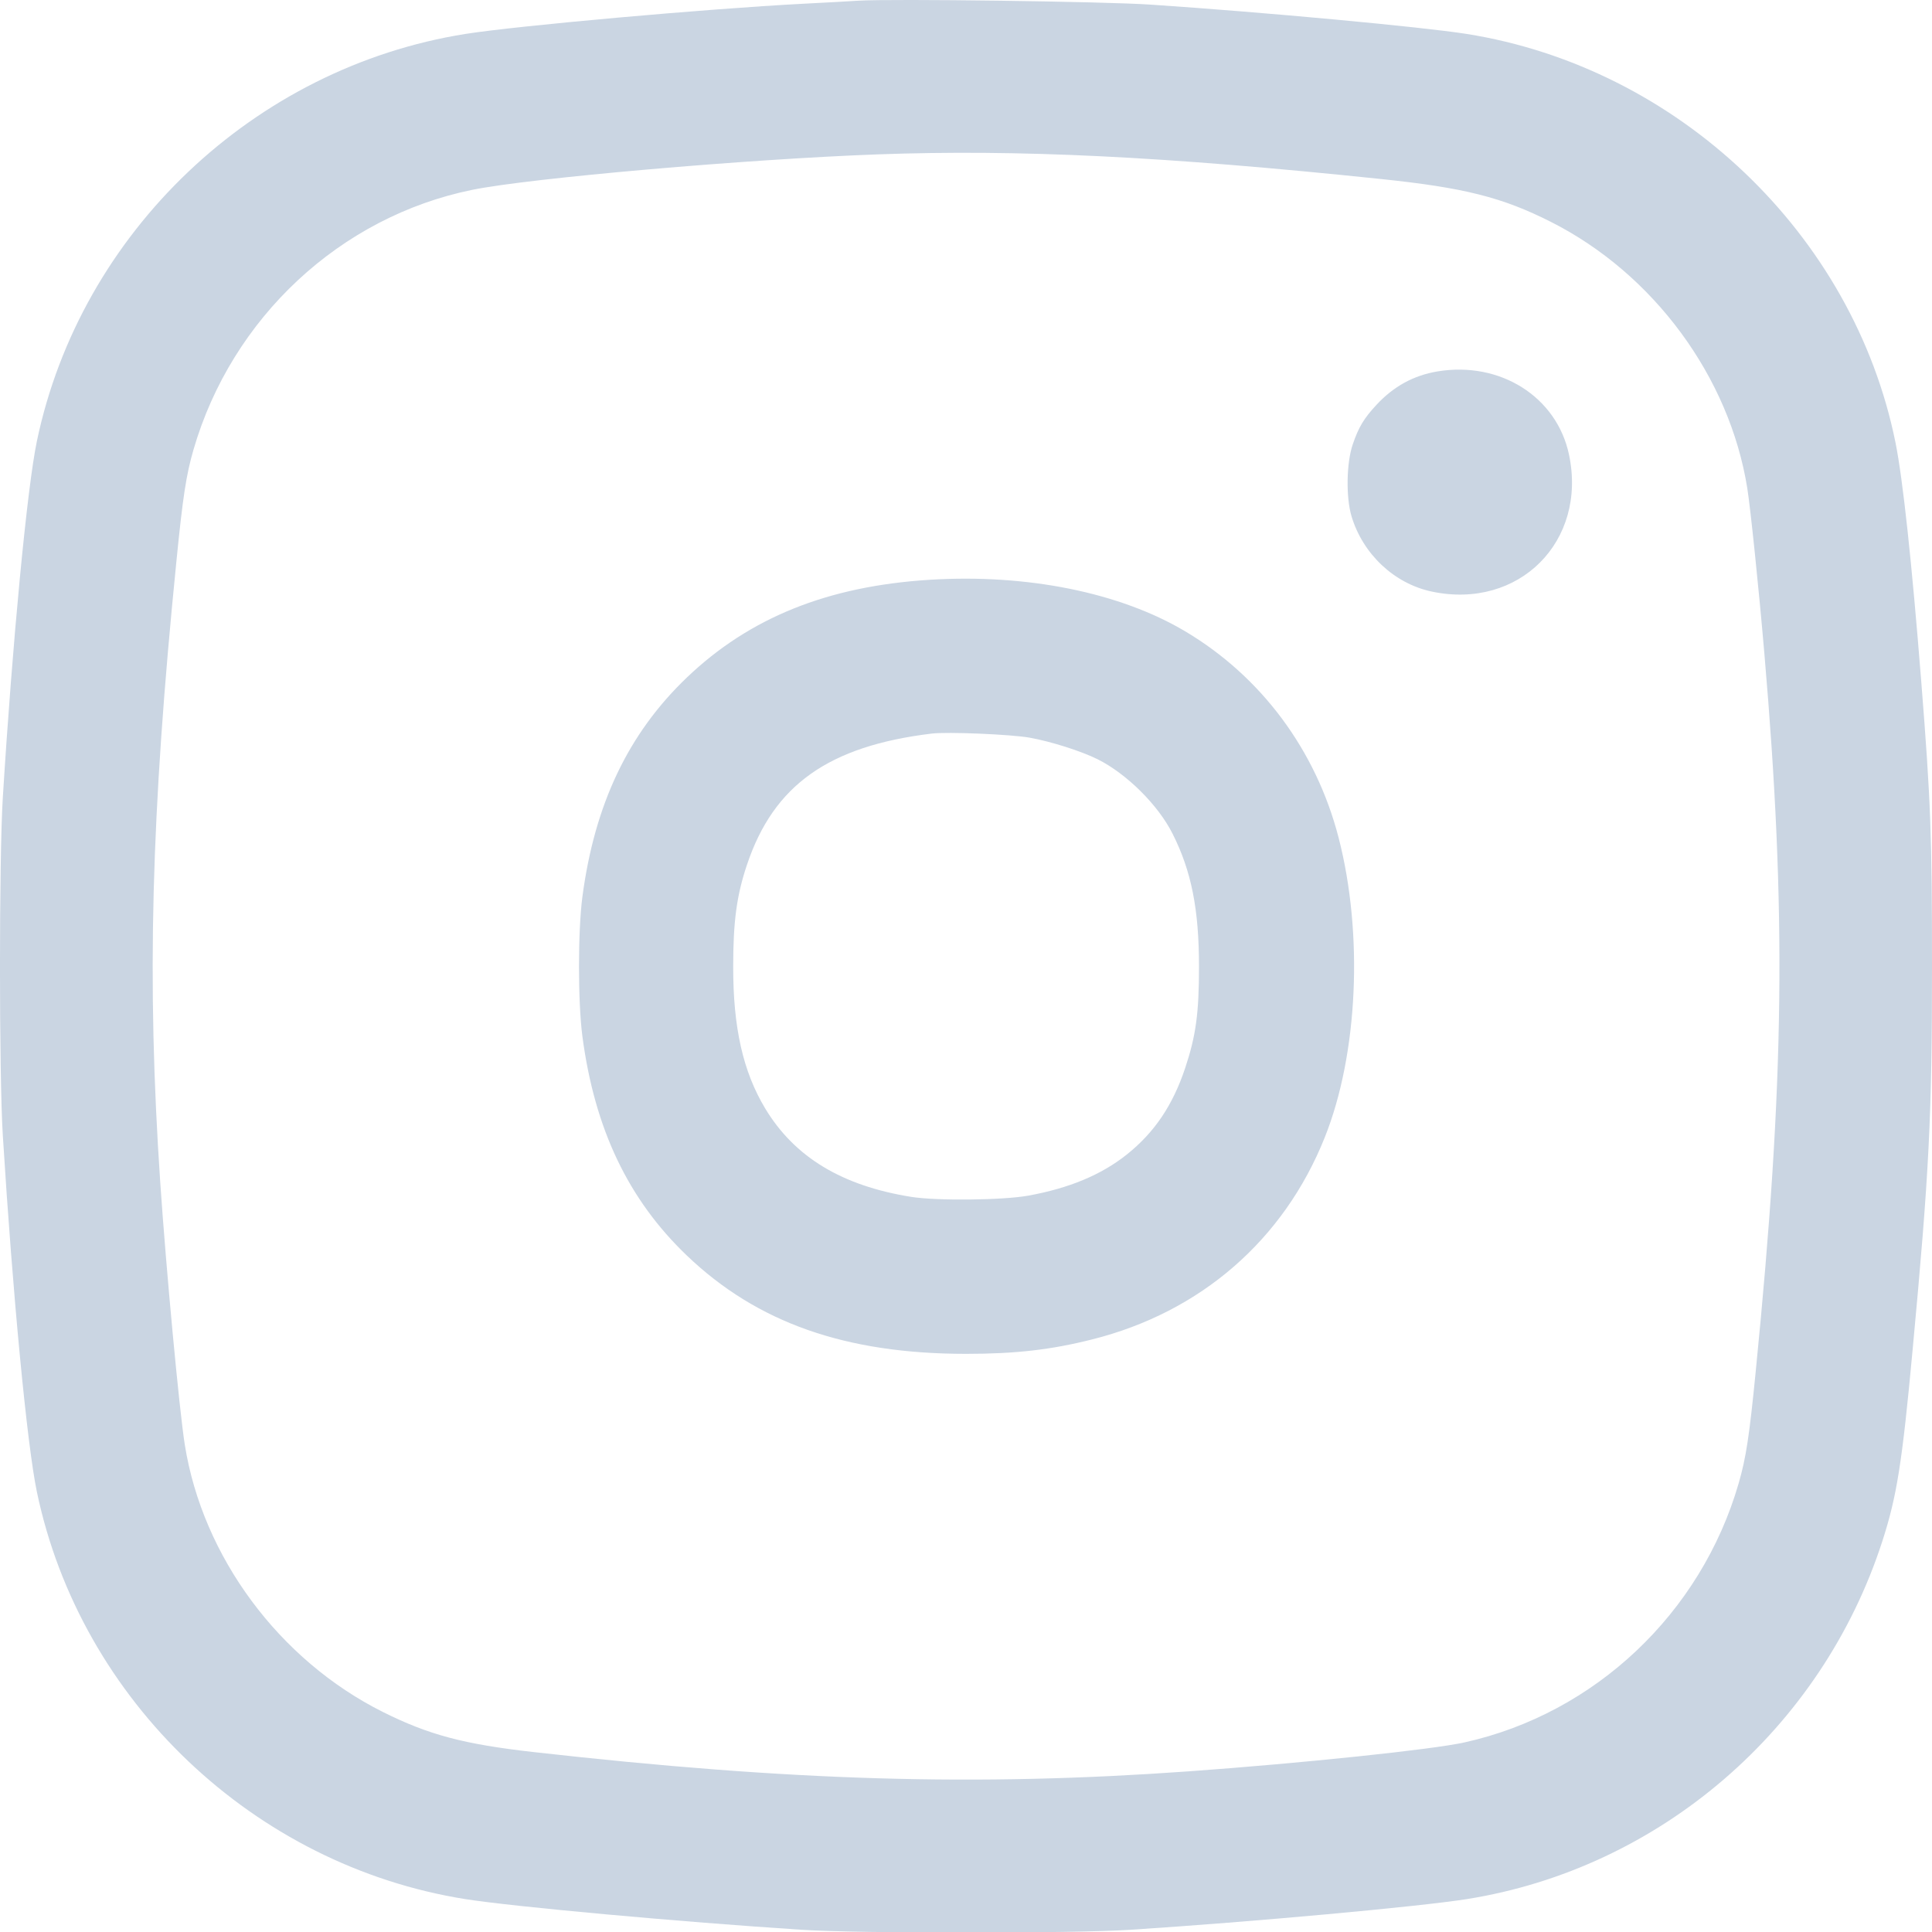
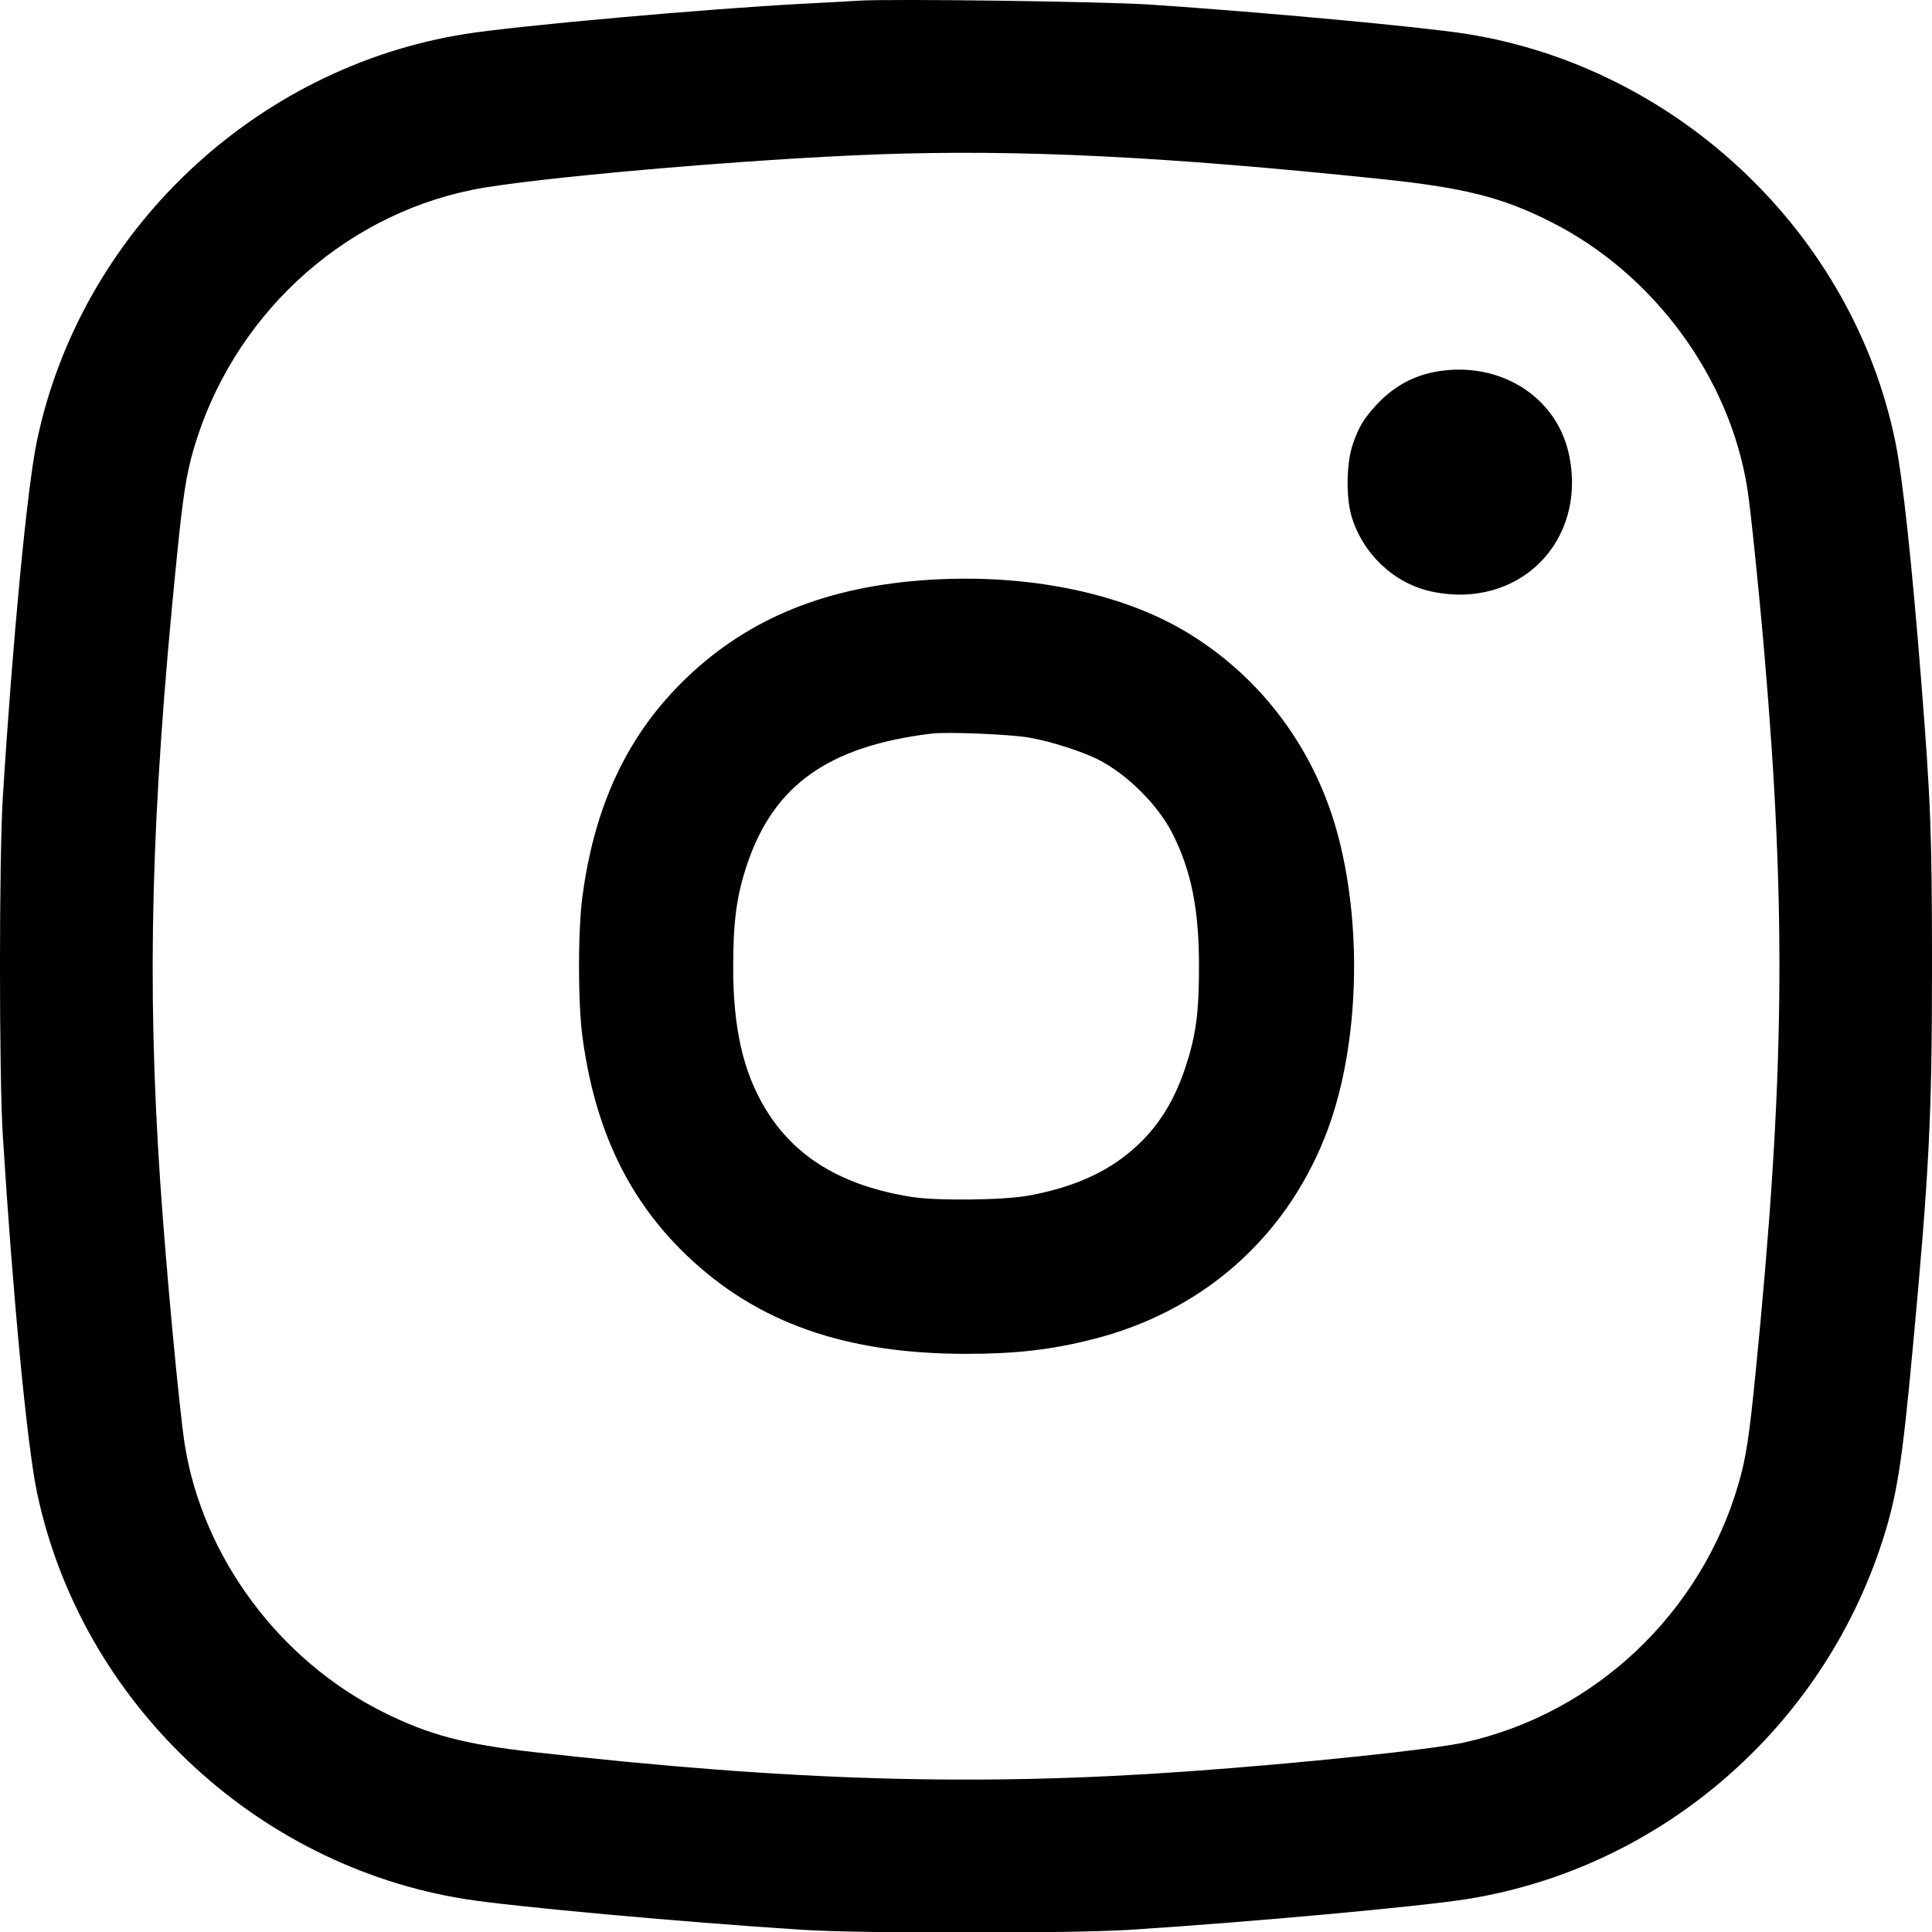
<svg xmlns="http://www.w3.org/2000/svg" width="20" height="20" viewBox="0 0 20 20" fill="none">
-   <path fill-rule="evenodd" clip-rule="evenodd" d="M8.888 0.007C8.821 0.012 8.561 0.026 8.31 0.039C7.316 0.091 5.359 0.266 4.82 0.351C2.631 0.698 0.834 2.404 0.382 4.566C0.281 5.046 0.129 6.644 0.029 8.259C-0.01 8.885 -0.01 11.128 0.029 11.752C0.132 13.41 0.28 14.958 0.382 15.445C0.834 17.606 2.631 19.313 4.82 19.66C5.315 19.738 7.033 19.895 8.299 19.977C8.895 20.016 11.106 20.016 11.703 19.977C12.968 19.895 14.686 19.738 15.181 19.66C17.181 19.343 18.857 17.9 19.486 15.954C19.636 15.49 19.691 15.144 19.799 13.977C19.971 12.134 20 11.555 20 10.006C20 8.642 19.987 8.298 19.889 7.058C19.79 5.809 19.698 4.959 19.622 4.581C19.186 2.425 17.374 0.699 15.181 0.351C14.719 0.278 13.092 0.127 11.914 0.048C11.432 0.015 9.226 -0.014 8.888 0.007ZM9.088 1.598C7.737 1.647 5.488 1.843 4.89 1.965C3.522 2.243 2.399 3.29 2.003 4.655C1.927 4.917 1.893 5.14 1.826 5.812C1.563 8.434 1.518 10.159 1.659 12.242C1.72 13.142 1.856 14.597 1.913 14.956C2.098 16.117 2.89 17.185 3.963 17.722C4.44 17.96 4.802 18.056 5.529 18.138C8.198 18.438 10.107 18.494 12.303 18.337C13.486 18.252 14.832 18.111 15.162 18.037C16.512 17.737 17.609 16.7 17.998 15.357C18.075 15.092 18.109 14.867 18.175 14.199C18.474 11.184 18.495 9.45 18.265 6.769C18.206 6.081 18.121 5.264 18.088 5.055C17.904 3.901 17.117 2.833 16.055 2.297C15.551 2.042 15.157 1.943 14.294 1.853C12.054 1.619 10.544 1.545 9.088 1.598ZM14.88 3.845C14.634 3.886 14.426 4 14.249 4.191C14.12 4.33 14.065 4.42 14.004 4.599C13.938 4.79 13.932 5.147 13.991 5.345C14.109 5.737 14.434 6.042 14.822 6.124C15.723 6.315 16.433 5.605 16.242 4.705C16.115 4.107 15.529 3.737 14.88 3.845ZM9.622 6.002C8.568 6.068 7.759 6.394 7.111 7.013C6.504 7.593 6.156 8.324 6.029 9.283C5.982 9.639 5.982 10.372 6.029 10.729C6.156 11.688 6.504 12.418 7.111 12.998C7.838 13.693 8.753 14.015 10.001 14.015C10.511 14.015 10.88 13.973 11.304 13.866C12.429 13.584 13.29 12.836 13.714 11.774C14.058 10.914 14.115 9.669 13.857 8.671C13.623 7.766 13.057 7.004 12.27 6.536C11.593 6.133 10.63 5.939 9.622 6.002ZM9.645 7.594C8.578 7.723 8.009 8.127 7.733 8.951C7.626 9.269 7.59 9.537 7.59 10.006C7.589 10.639 7.692 11.094 7.922 11.476C8.226 11.979 8.715 12.275 9.433 12.39C9.696 12.432 10.384 12.425 10.646 12.377C11.069 12.3 11.4 12.162 11.664 11.952C11.95 11.724 12.14 11.443 12.269 11.056C12.38 10.723 12.412 10.489 12.412 10.006C12.412 9.412 12.333 9.016 12.138 8.63C11.989 8.333 11.663 8.01 11.363 7.86C11.191 7.775 10.885 7.677 10.657 7.636C10.465 7.602 9.808 7.574 9.645 7.594Z" fill="#CAD5E2" />
+   <path fill-rule="evenodd" clip-rule="evenodd" d="M8.888 0.007C8.821 0.012 8.561 0.026 8.31 0.039C7.316 0.091 5.359 0.266 4.82 0.351C2.631 0.698 0.834 2.404 0.382 4.566C0.281 5.046 0.129 6.644 0.029 8.259C-0.01 8.885 -0.01 11.128 0.029 11.752C0.132 13.41 0.28 14.958 0.382 15.445C0.834 17.606 2.631 19.313 4.82 19.66C5.315 19.738 7.033 19.895 8.299 19.977C8.895 20.016 11.106 20.016 11.703 19.977C12.968 19.895 14.686 19.738 15.181 19.66C17.181 19.343 18.857 17.9 19.486 15.954C19.636 15.49 19.691 15.144 19.799 13.977C19.971 12.134 20 11.555 20 10.006C20 8.642 19.987 8.298 19.889 7.058C19.79 5.809 19.698 4.959 19.622 4.581C19.186 2.425 17.374 0.699 15.181 0.351C14.719 0.278 13.092 0.127 11.914 0.048C11.432 0.015 9.226 -0.014 8.888 0.007ZM9.088 1.598C7.737 1.647 5.488 1.843 4.89 1.965C3.522 2.243 2.399 3.29 2.003 4.655C1.927 4.917 1.893 5.14 1.826 5.812C1.563 8.434 1.518 10.159 1.659 12.242C1.72 13.142 1.856 14.597 1.913 14.956C2.098 16.117 2.89 17.185 3.963 17.722C4.44 17.96 4.802 18.056 5.529 18.138C8.198 18.438 10.107 18.494 12.303 18.337C13.486 18.252 14.832 18.111 15.162 18.037C16.512 17.737 17.609 16.7 17.998 15.357C18.075 15.092 18.109 14.867 18.175 14.199C18.474 11.184 18.495 9.45 18.265 6.769C18.206 6.081 18.121 5.264 18.088 5.055C17.904 3.901 17.117 2.833 16.055 2.297C15.551 2.042 15.157 1.943 14.294 1.853C12.054 1.619 10.544 1.545 9.088 1.598ZM14.88 3.845C14.634 3.886 14.426 4 14.249 4.191C14.12 4.33 14.065 4.42 14.004 4.599C13.938 4.79 13.932 5.147 13.991 5.345C14.109 5.737 14.434 6.042 14.822 6.124C15.723 6.315 16.433 5.605 16.242 4.705C16.115 4.107 15.529 3.737 14.88 3.845ZM9.622 6.002C8.568 6.068 7.759 6.394 7.111 7.013C6.504 7.593 6.156 8.324 6.029 9.283C5.982 9.639 5.982 10.372 6.029 10.729C6.156 11.688 6.504 12.418 7.111 12.998C7.838 13.693 8.753 14.015 10.001 14.015C10.511 14.015 10.88 13.973 11.304 13.866C12.429 13.584 13.29 12.836 13.714 11.774C14.058 10.914 14.115 9.669 13.857 8.671C13.623 7.766 13.057 7.004 12.27 6.536C11.593 6.133 10.63 5.939 9.622 6.002ZM9.645 7.594C8.578 7.723 8.009 8.127 7.733 8.951C7.626 9.269 7.59 9.537 7.59 10.006C7.589 10.639 7.692 11.094 7.922 11.476C8.226 11.979 8.715 12.275 9.433 12.39C9.696 12.432 10.384 12.425 10.646 12.377C11.069 12.3 11.4 12.162 11.664 11.952C11.95 11.724 12.14 11.443 12.269 11.056C12.38 10.723 12.412 10.489 12.412 10.006C12.412 9.412 12.333 9.016 12.138 8.63C11.989 8.333 11.663 8.01 11.363 7.86C11.191 7.775 10.885 7.677 10.657 7.636C10.465 7.602 9.808 7.574 9.645 7.594Z" fill="currentColor" />
</svg>
